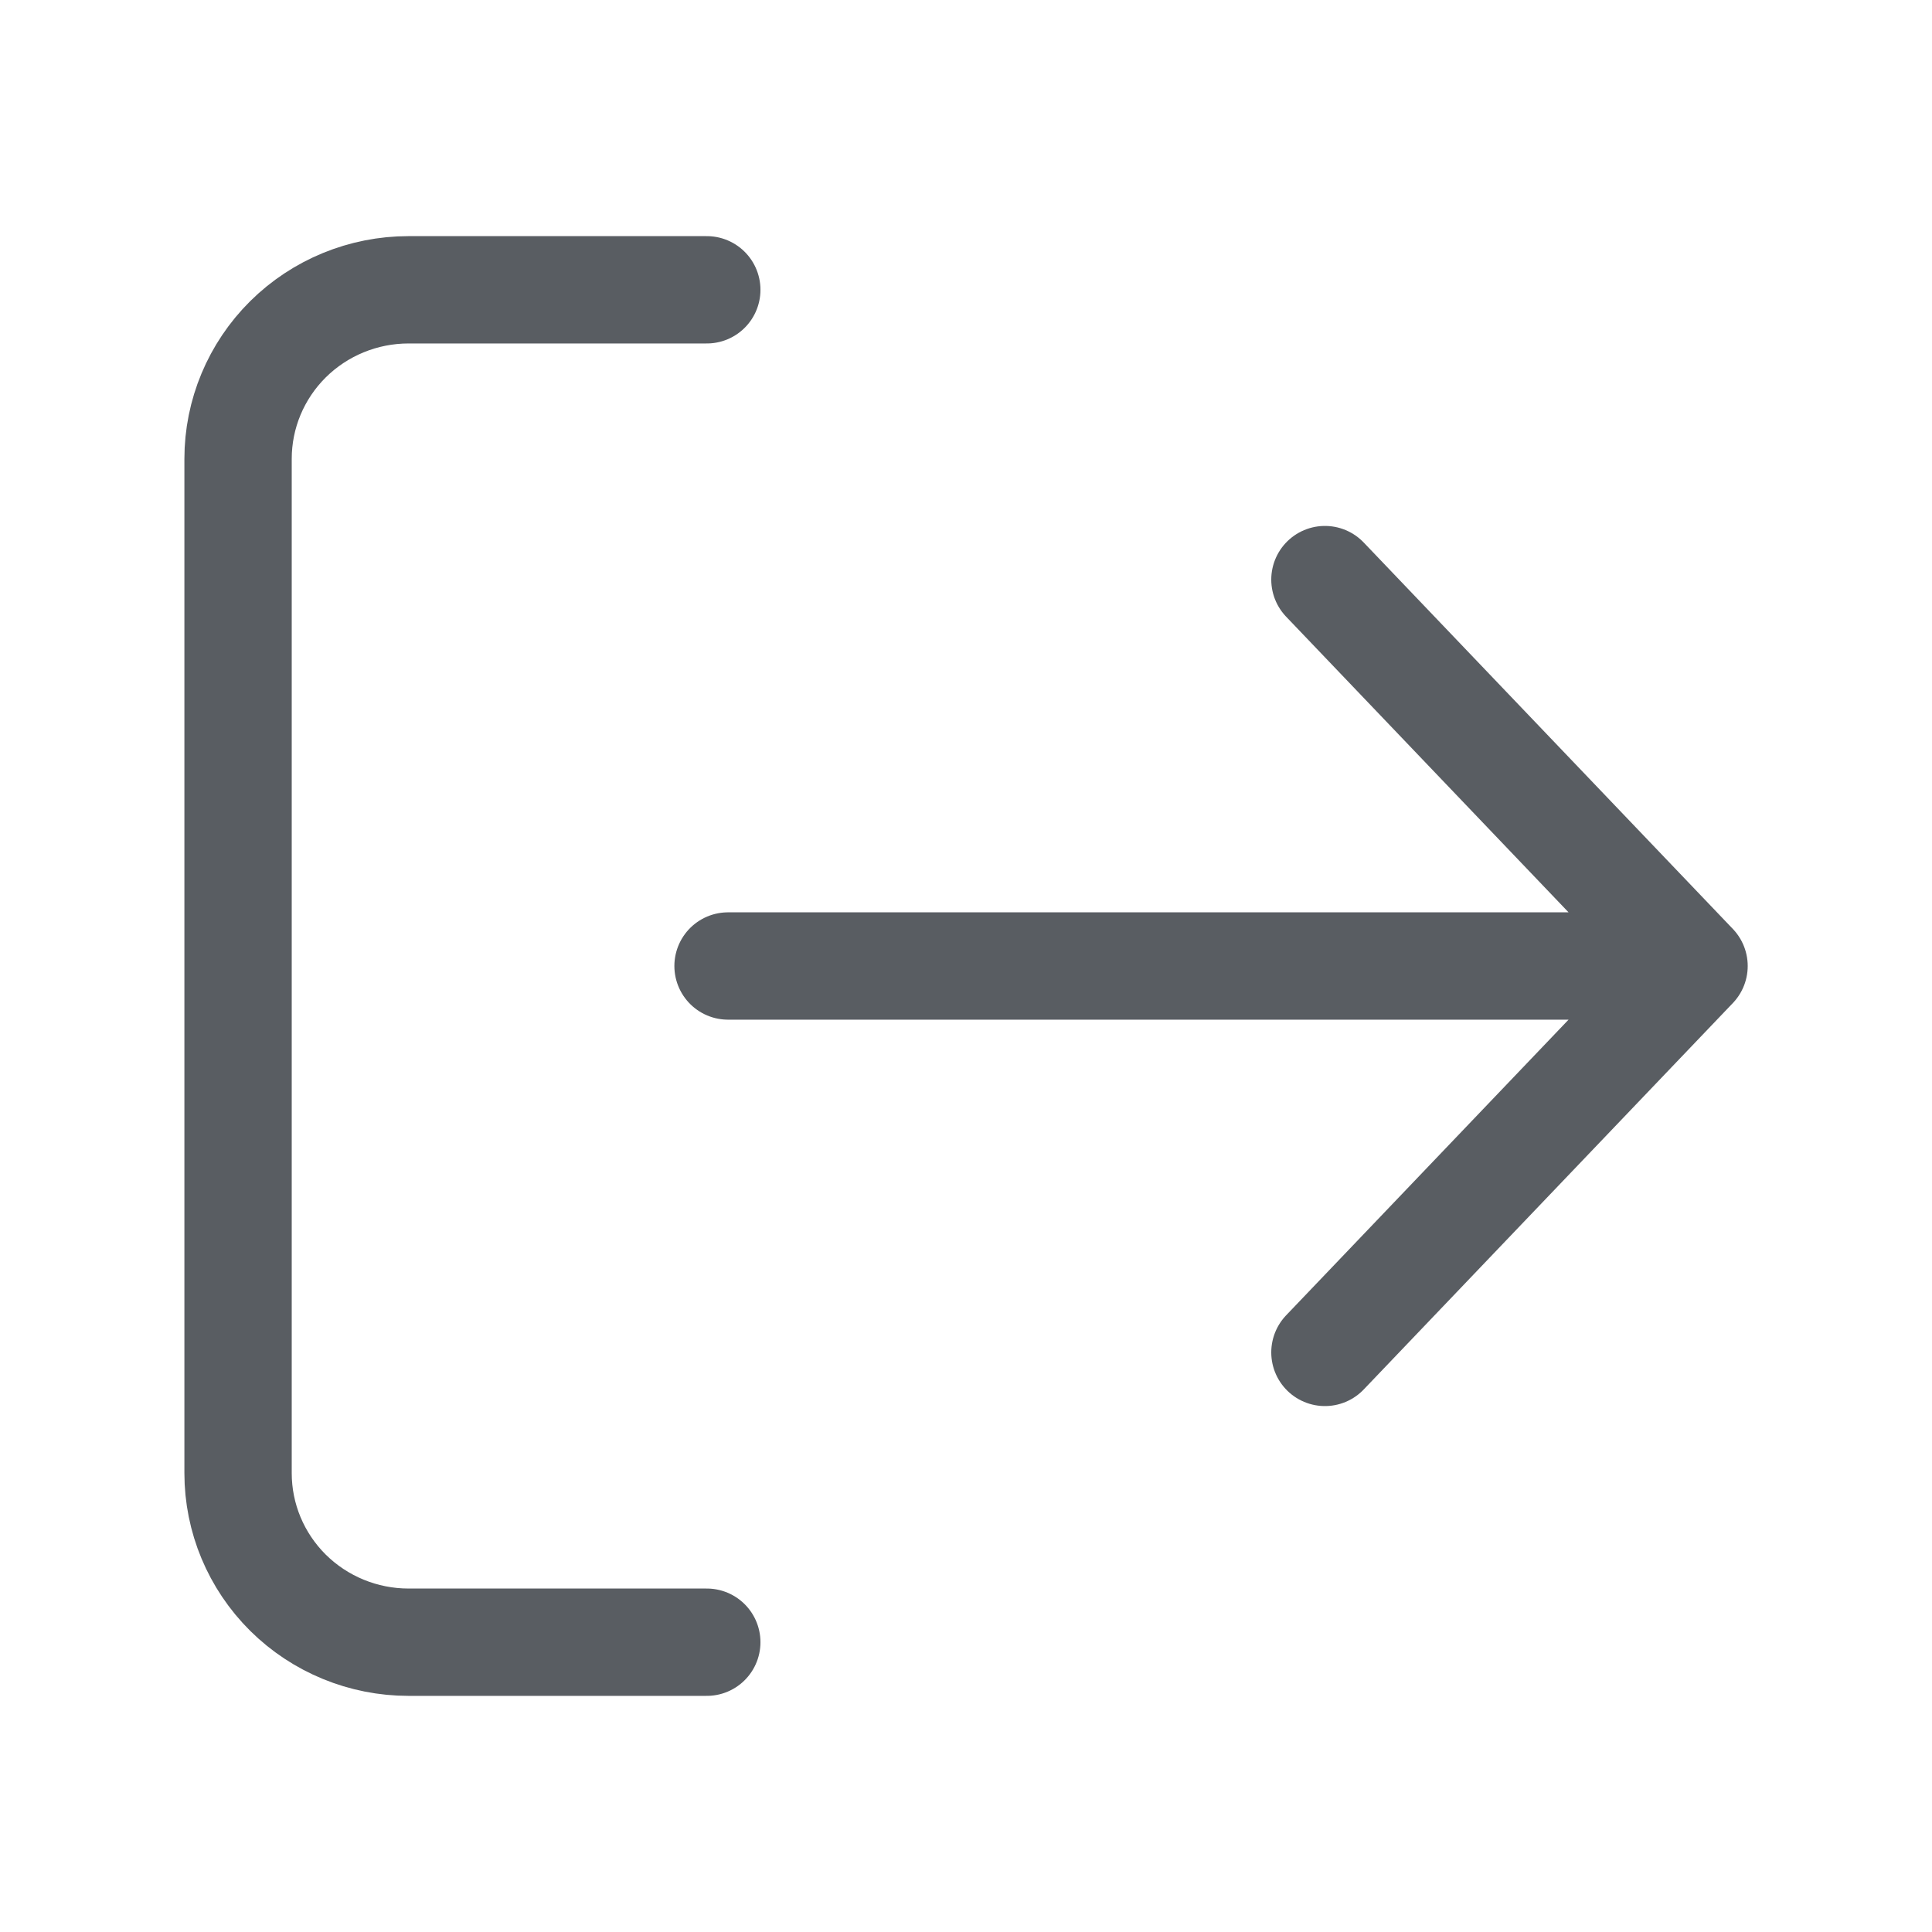
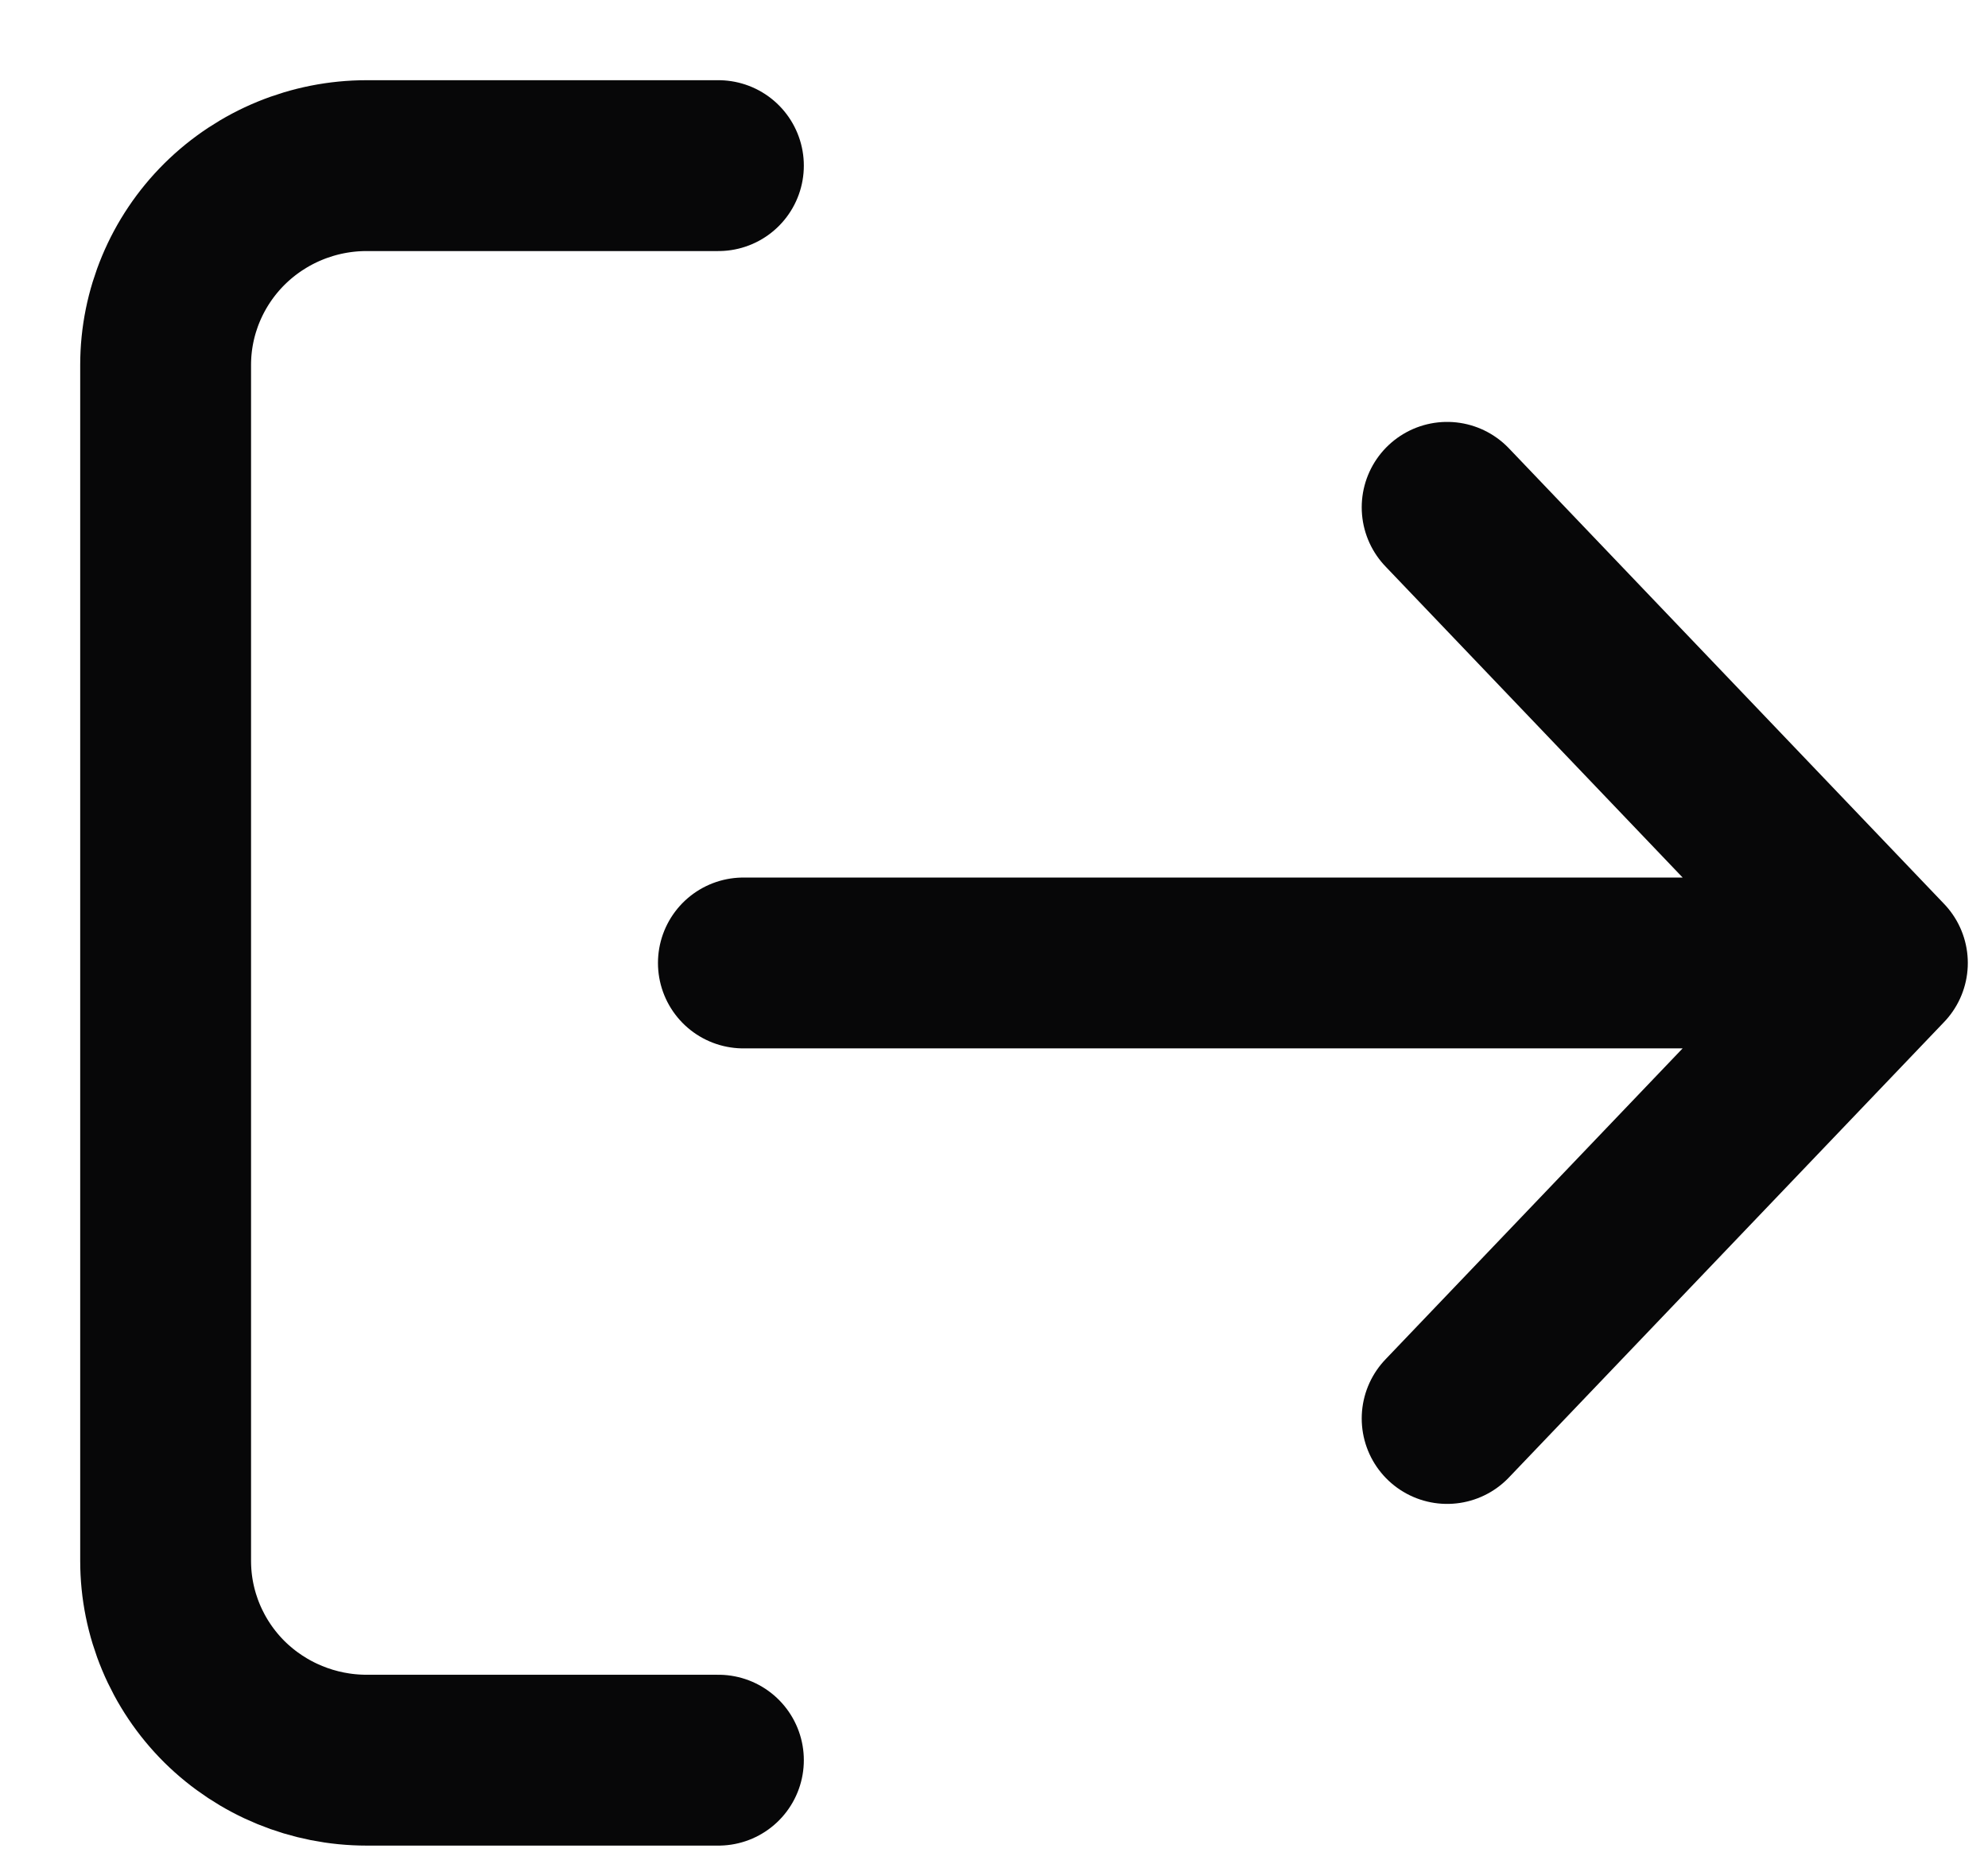
- <svg xmlns="http://www.w3.org/2000/svg" width="18" height="18" viewBox="0 0 18 18" fill="none">
-   <g id="General">
-     <path id="Icon" d="M6.585 2.7H3.806C3.385 2.7 2.981 2.866 2.683 3.161C2.385 3.457 2.218 3.857 2.218 4.275V13.725C2.218 14.143 2.385 14.543 2.683 14.839C2.981 15.134 3.385 15.3 3.806 15.3H6.585M6.783 9H15.783M15.783 9L12.344 5.4M15.783 9L12.344 12.6" stroke="#595D62" stroke-linecap="round" stroke-linejoin="round" />
-   </g>
+ <svg xmlns="http://www.w3.org/2000/svg" width="16" height="15" viewBox="0 0 16 15" fill="none">
+   <path id="Icon" d="M5.782 1.333H2.951C2.522 1.333 2.111 1.502 1.807 1.803C1.504 2.104 1.333 2.512 1.333 2.937V12.562C1.333 12.988 1.504 13.396 1.807 13.697C2.111 13.997 2.522 14.166 2.951 14.166H5.782M5.983 7.75H15.15M15.15 7.75L11.647 4.083M15.15 7.75L11.647 11.416" stroke="#070708" stroke-width="1.375" stroke-linecap="round" stroke-linejoin="round" />
</svg>
